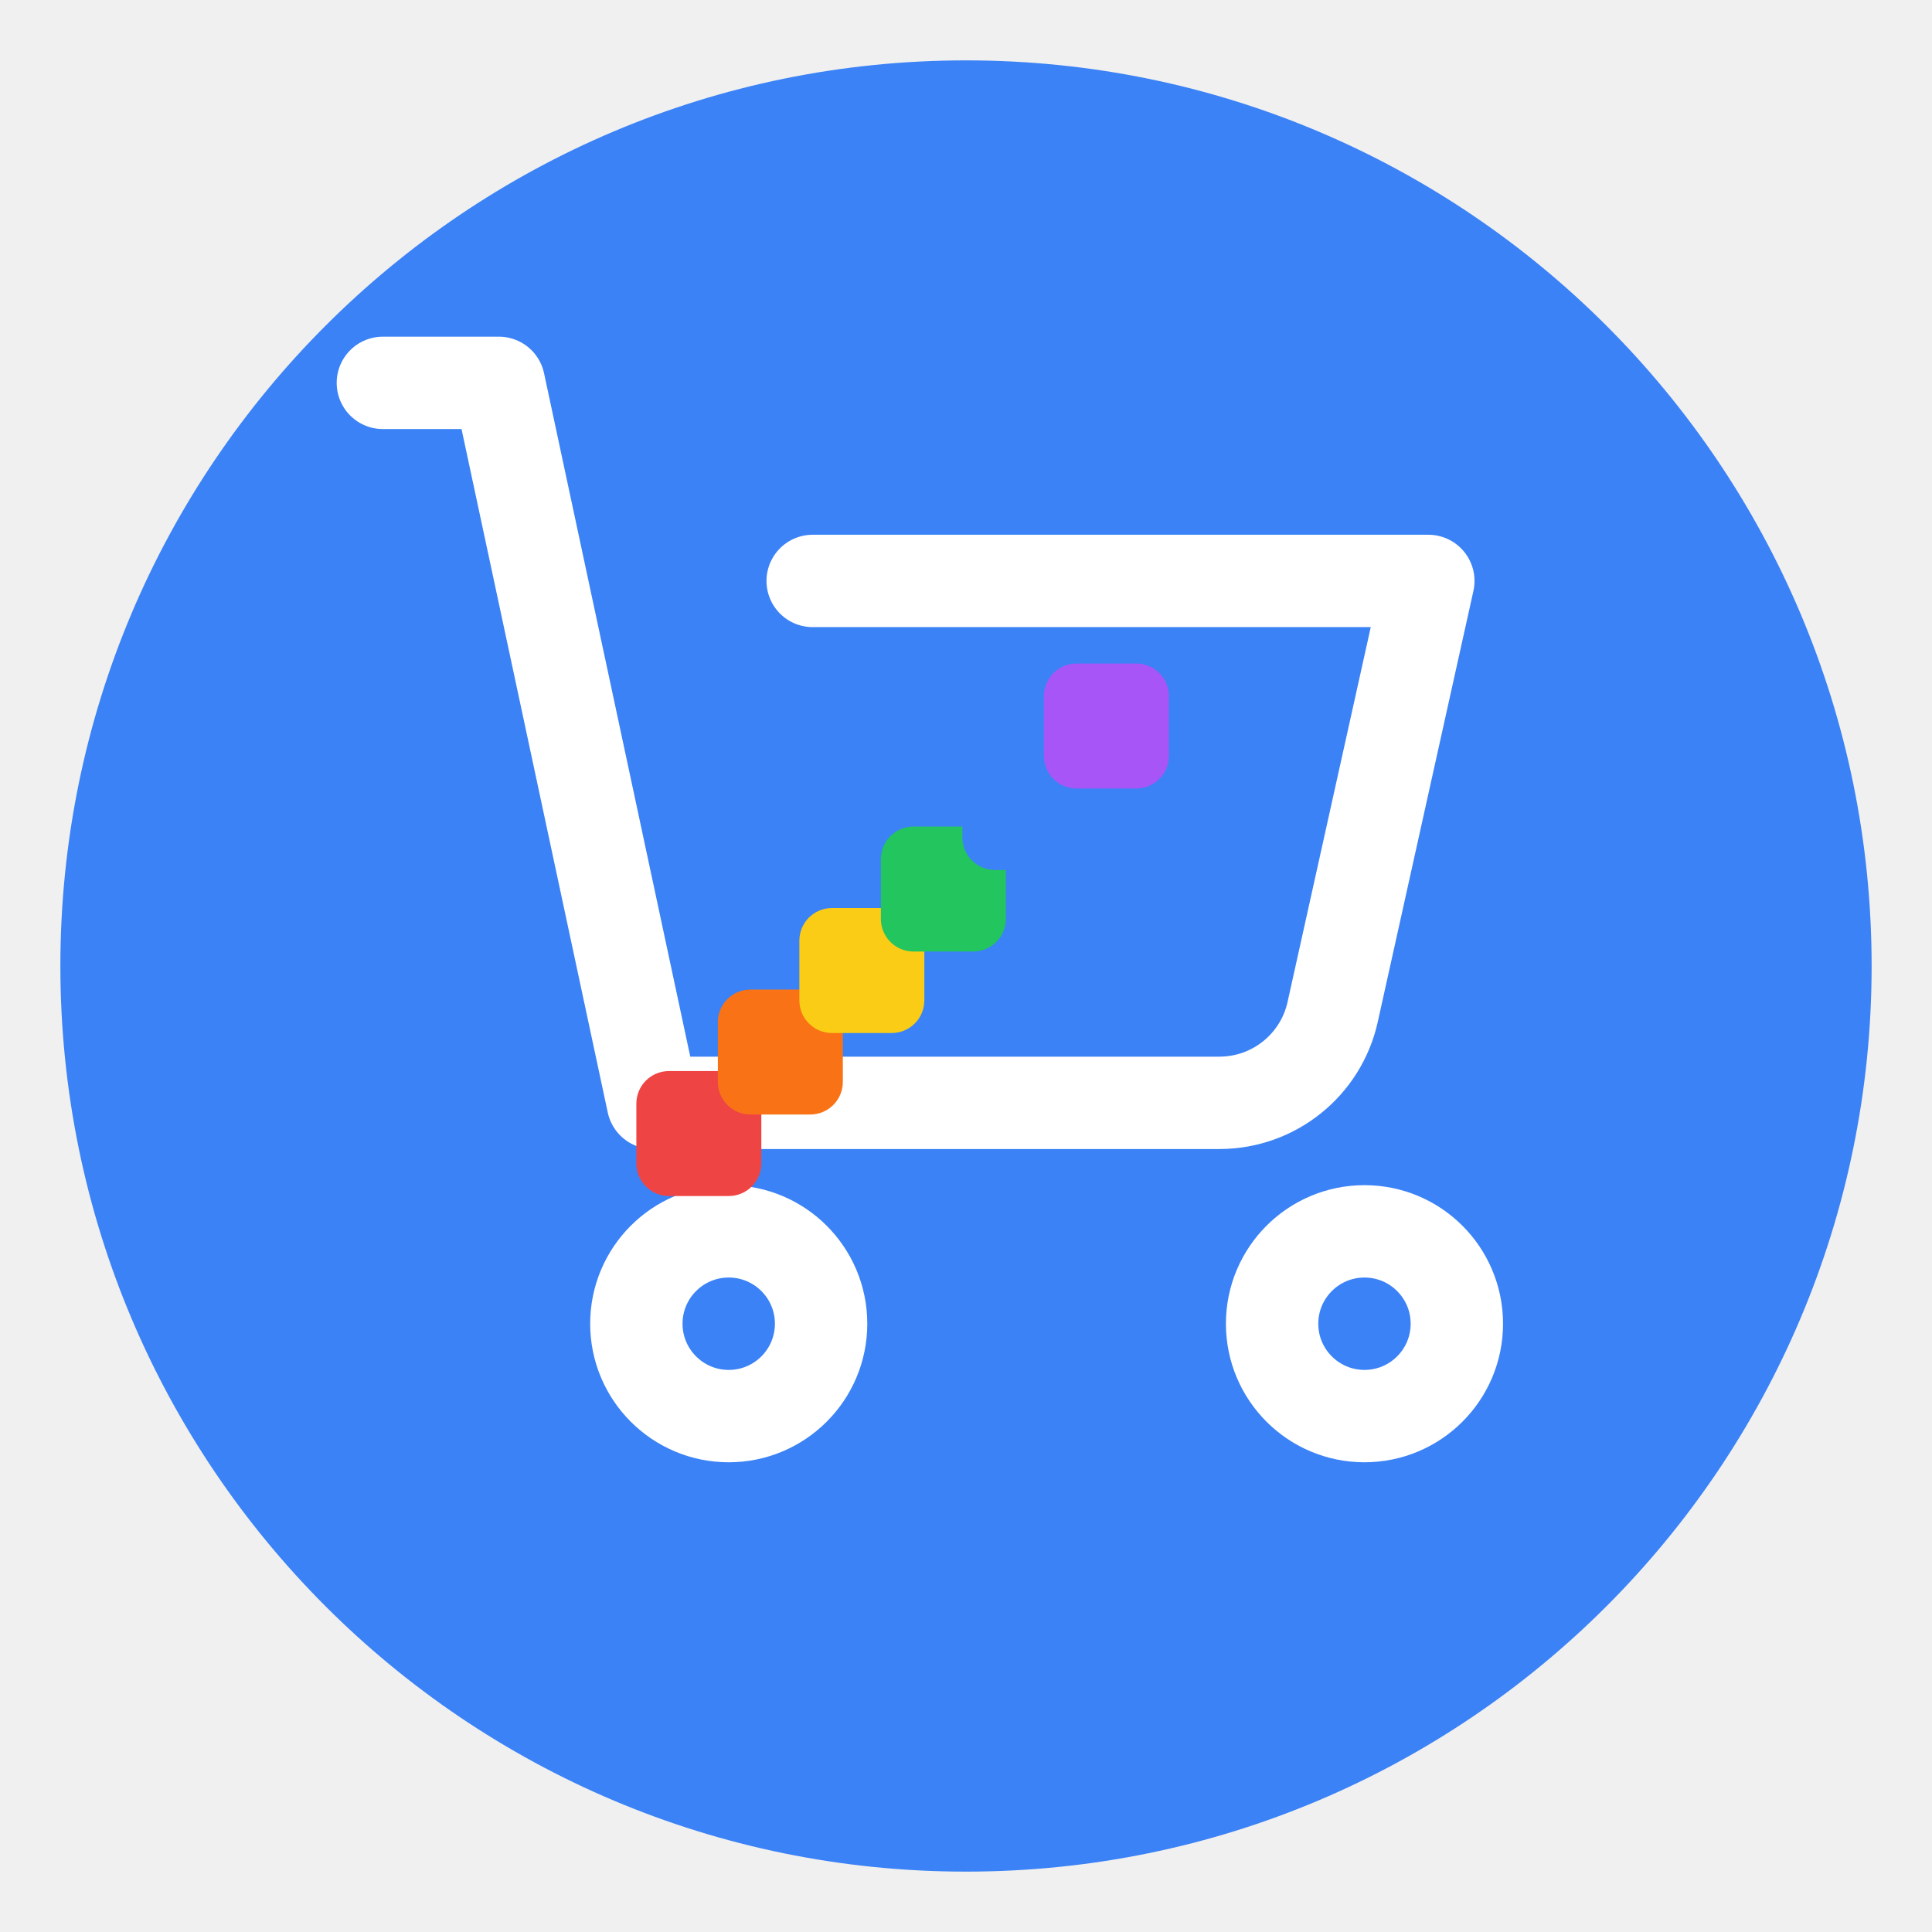
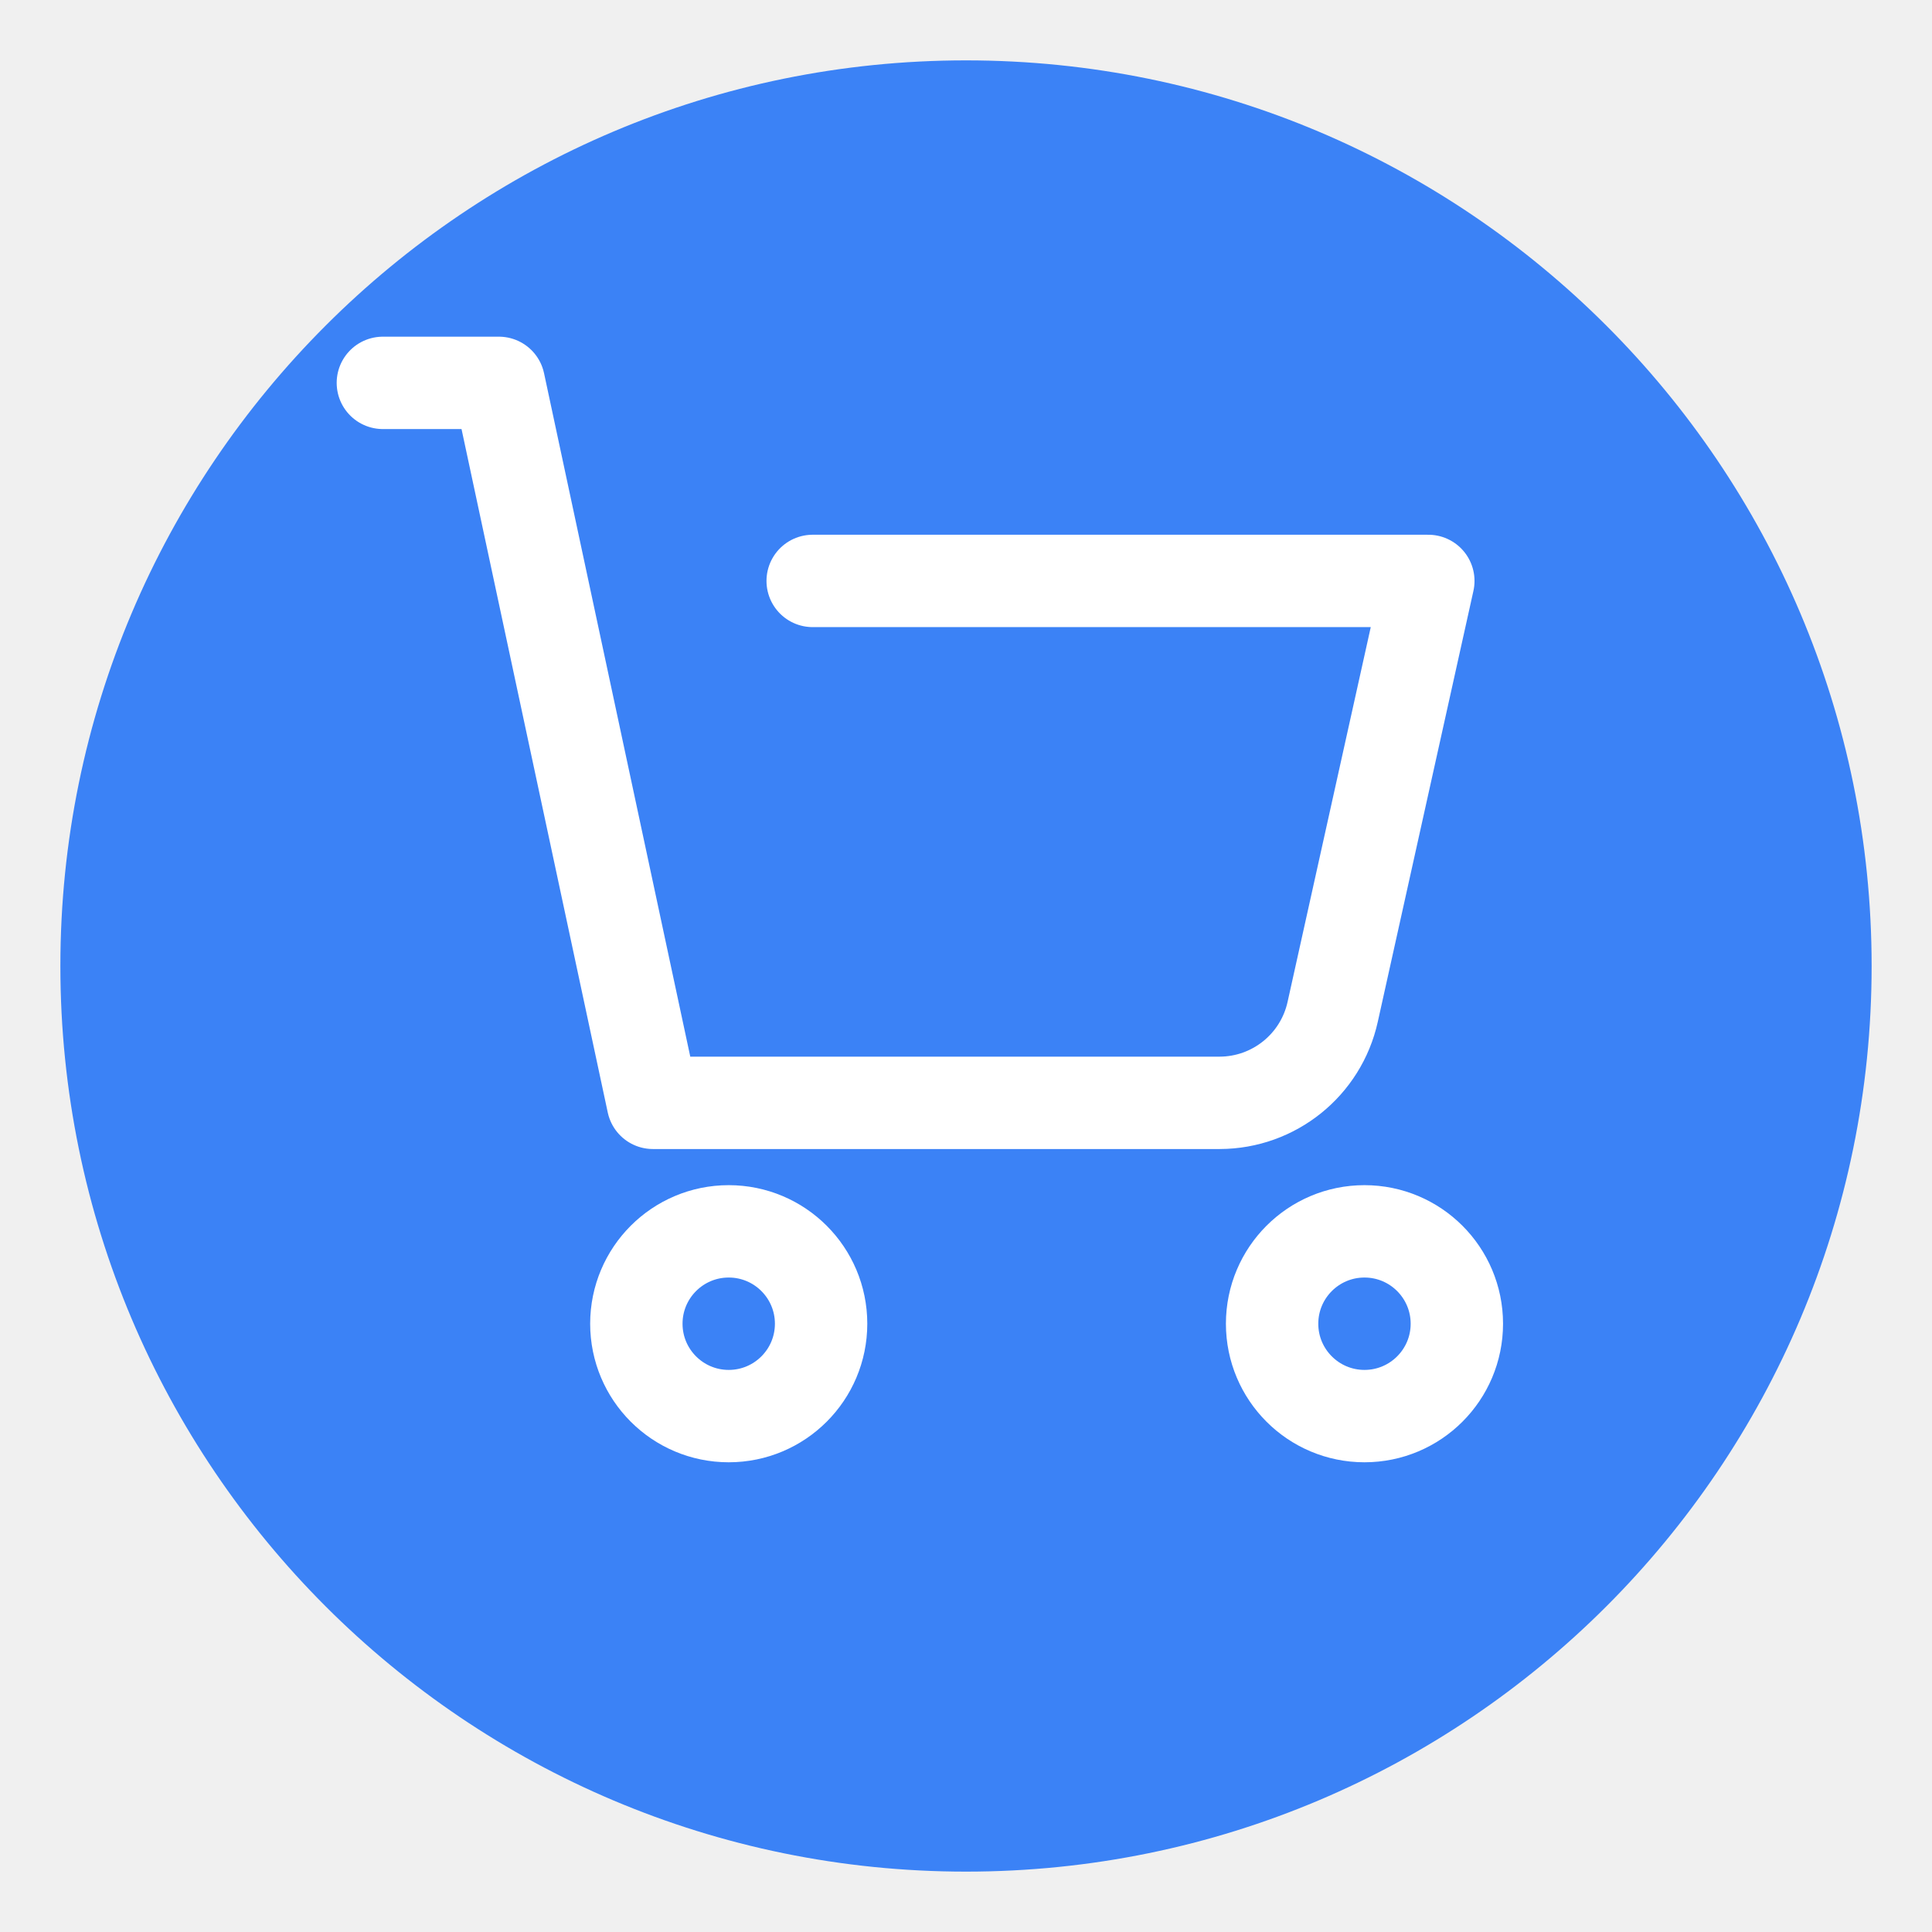
<svg xmlns="http://www.w3.org/2000/svg" viewBox="0 0 512 512">
  <circle cx="256" cy="256" r="240" fill="#3b82f6" />
  <g transform="translate(70 70) scale(0.72)">
    <g fill="none" stroke="#ffffff" stroke-width="34" stroke-linecap="round" stroke-linejoin="round">
      <path d="M43.7 43.7h42.7l56.7 265h208.6a42.7 42.7 0 0 0 41.6-33.5l35.2-158.6H201.9" />
      <circle cx="171" cy="390" r="34" />
      <circle cx="405" cy="390" r="34" />
    </g>
-     <rect x="137" y="297" width="46" height="46" rx="12" fill="#ef4444" />
-     <rect x="167" y="267" width="46" height="46" rx="12" fill="#f97316" />
-     <rect x="197" y="237" width="46" height="46" rx="12" fill="#facc15" />
-     <rect x="227" y="207" width="46" height="46" rx="12" fill="#22c55e" />
-     <rect x="257" y="177" width="46" height="46" rx="12" fill="#3b82f6" />
-     <rect x="287" y="147" width="46" height="46" rx="12" fill="#a855f7" />
  </g>
</svg>
